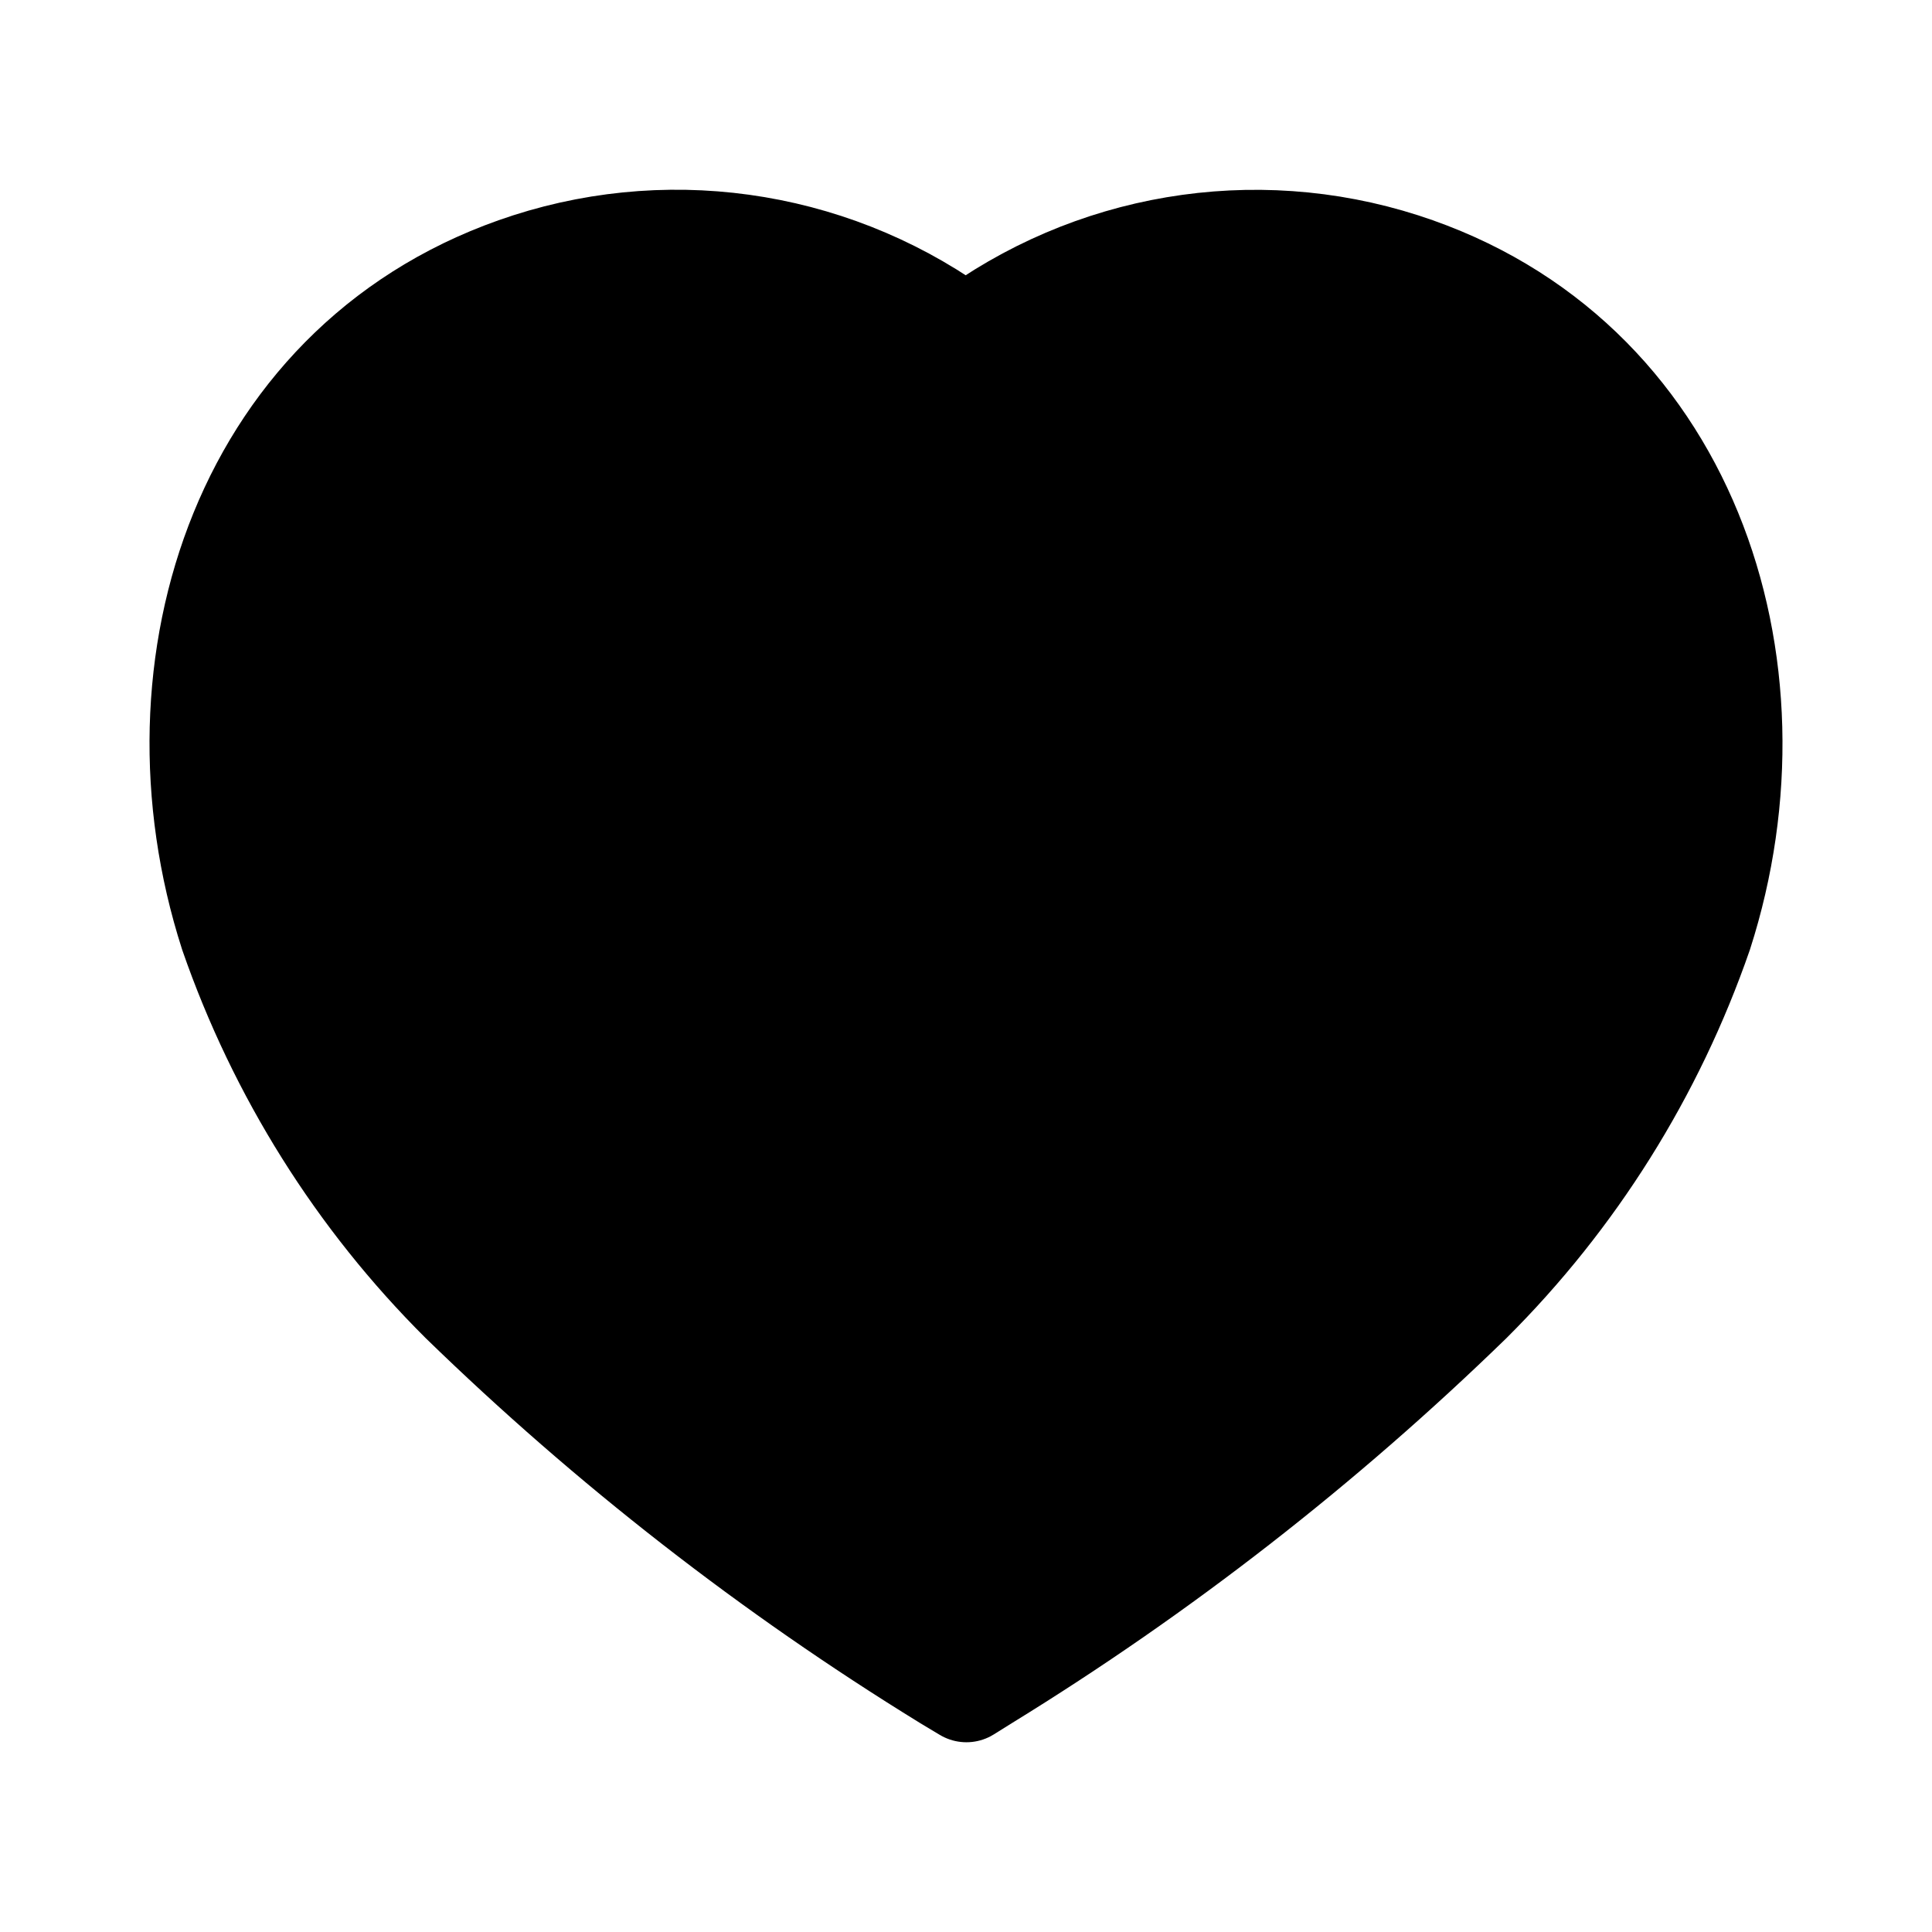
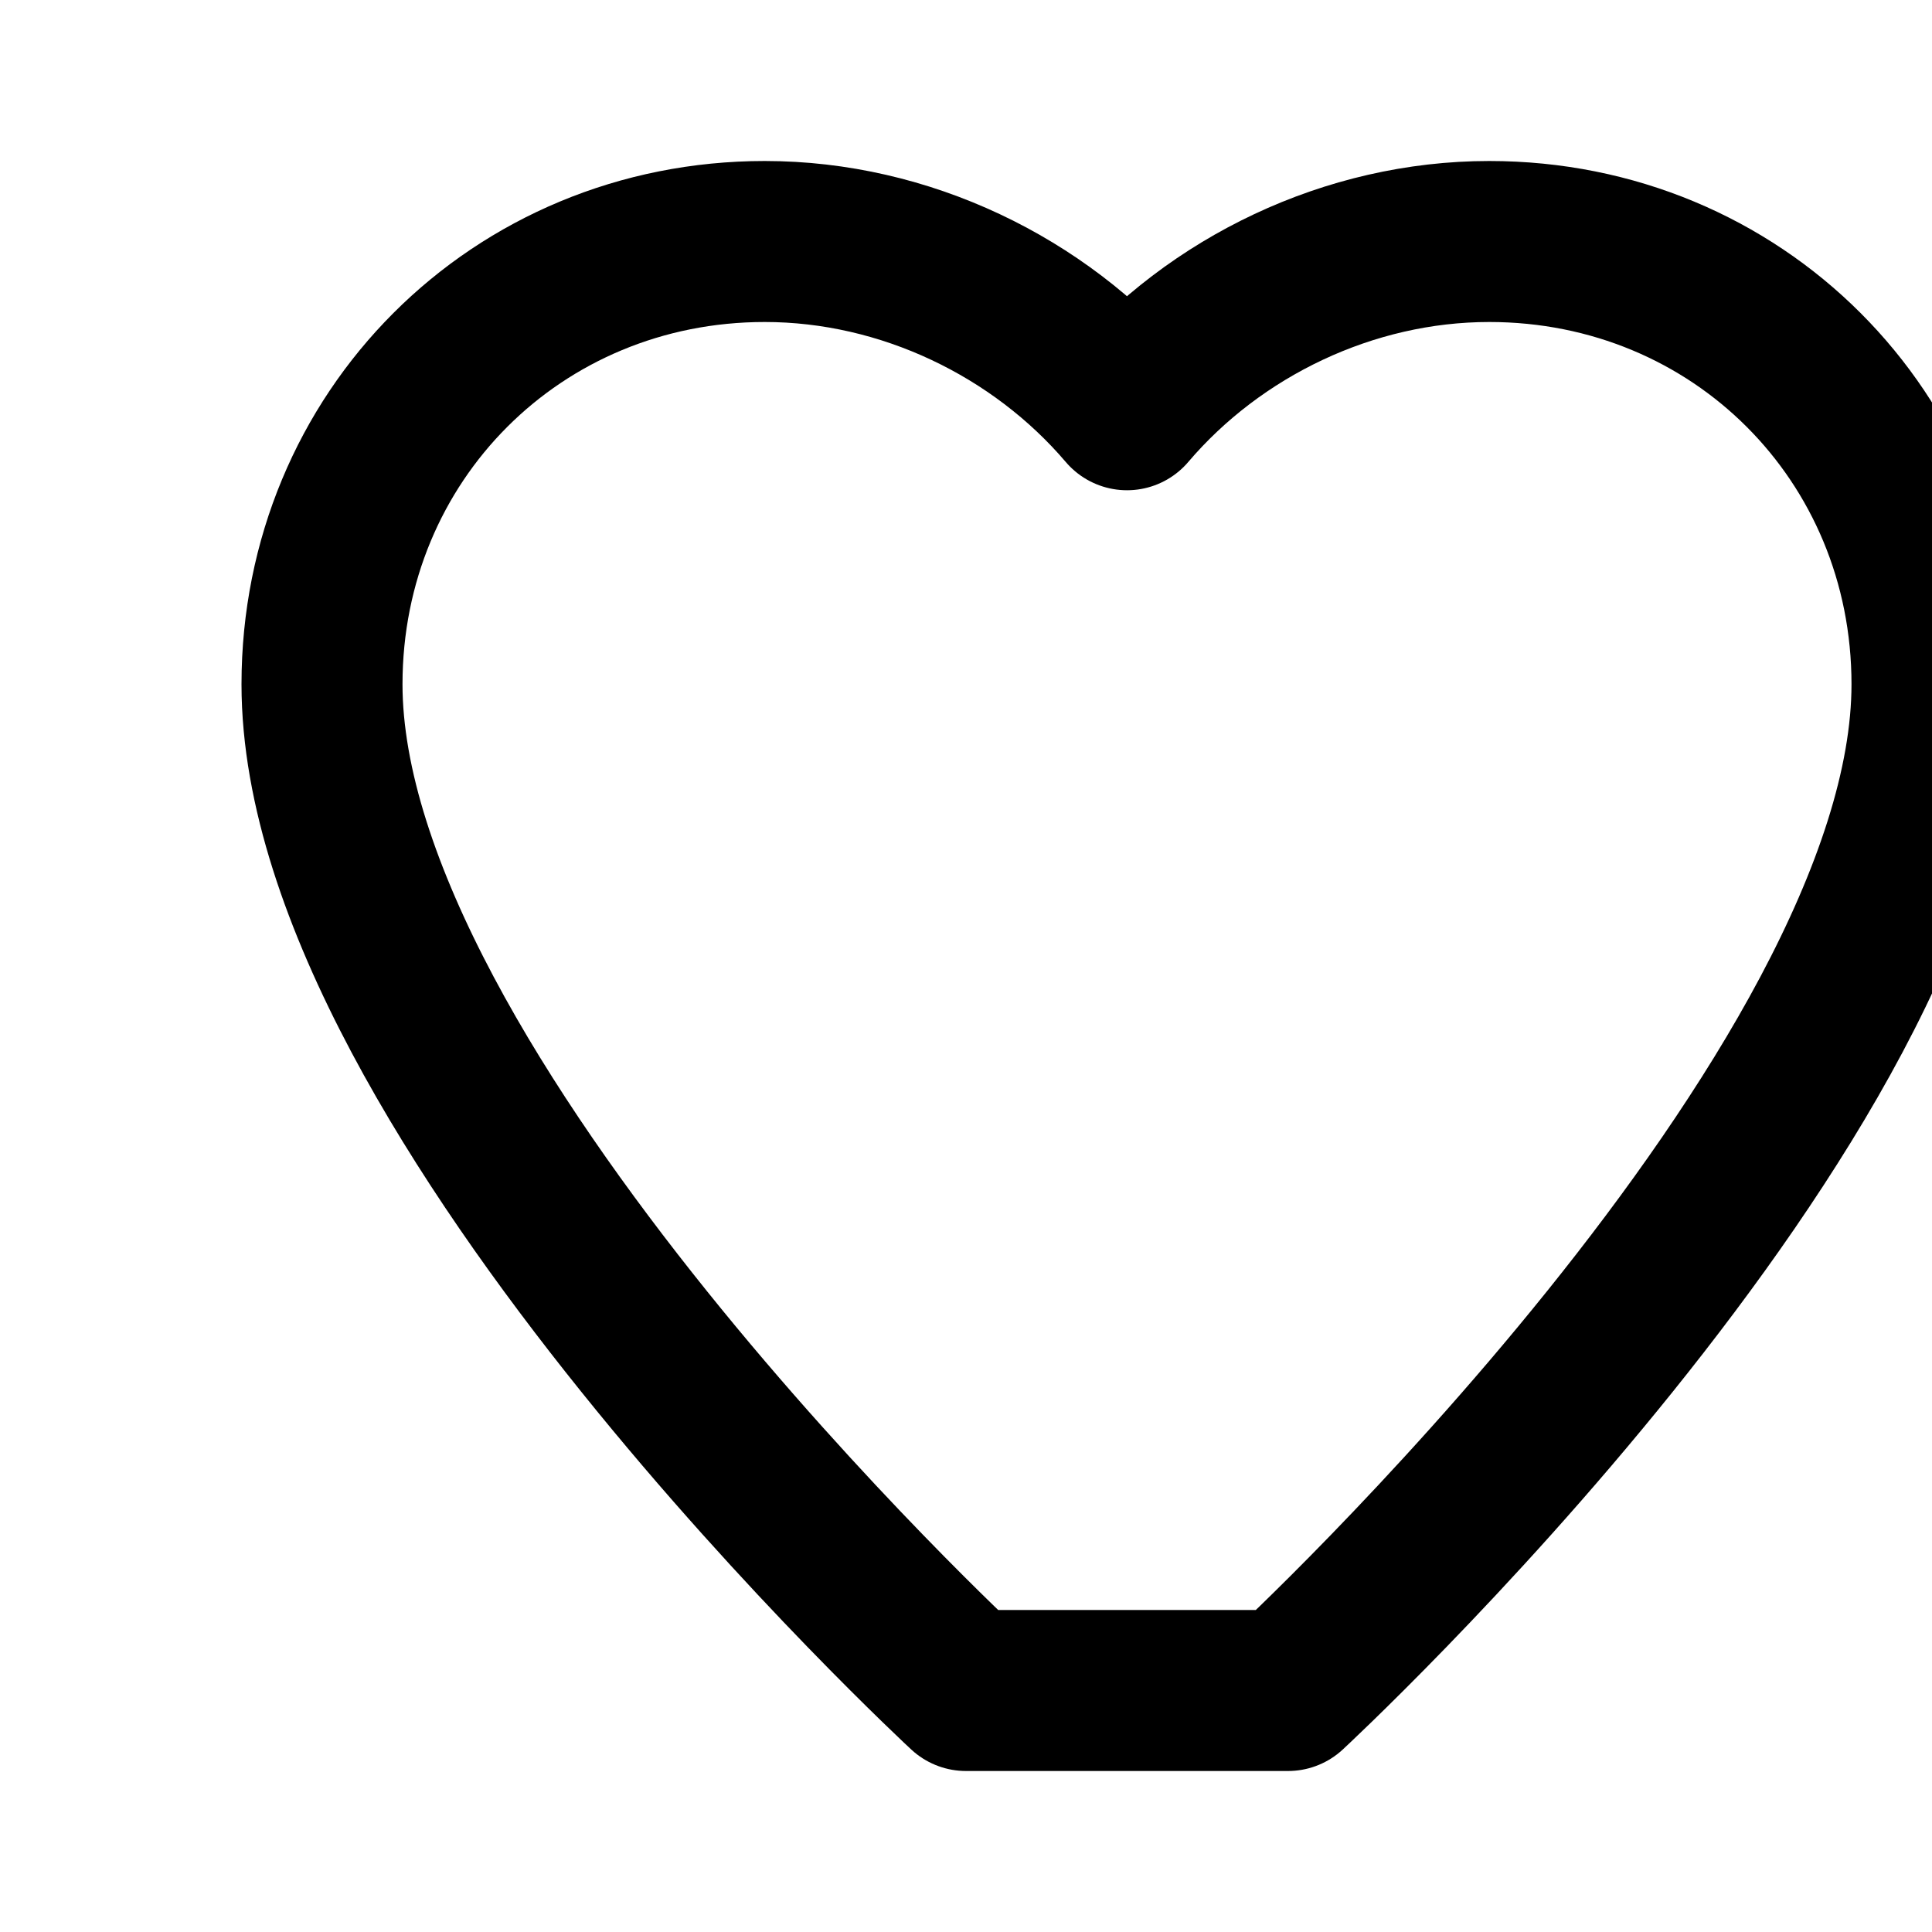
- <svg xmlns="http://www.w3.org/2000/svg" width="28" height="28" viewBox="0 0 28 28">
-   <path fill-rule="evenodd" clip-rule="evenodd" d="M13.721 24.329C11.189 22.771 8.833 20.937 6.696 18.859C5.193 17.363 4.05 15.54 3.352 13.528C2.097 9.625 3.563 5.158 7.666 3.835C9.823 3.141 12.178 3.538 13.995 4.902C15.813 3.54 18.168 3.143 20.325 3.835C24.428 5.158 25.905 9.625 24.649 13.528C23.952 15.54 22.808 17.363 21.306 18.859C19.169 20.937 16.813 22.771 14.28 24.329L14.006 24.5L13.721 24.329Z" stroke="currentColor" stroke-width="1.5" stroke-linecap="round" stroke-linejoin="round" />
-   <path d="M18.363 8.229C19.605 8.626 20.488 9.741 20.599 11.054" stroke="currentColor" stroke-width="1.5" stroke-linecap="round" stroke-linejoin="round" />
+ <svg xmlns="http://www.w3.org/2000/svg" width="24" height="24" viewBox="0 0 24 24" fill="none">
+   <path d="M12 21C12 21 4 13.6 4 8.5C4 5.42 6.42 3 9.5 3C11.24 3 12.91 3.81 14 5.09C15.09 3.81 16.76 3 18.5 3C21.58 3 24 5.42 24 8.5C24 13.6 16 21 16 21H12Z" stroke="#000" stroke-width="2" stroke-linecap="round" stroke-linejoin="round" />
</svg>
